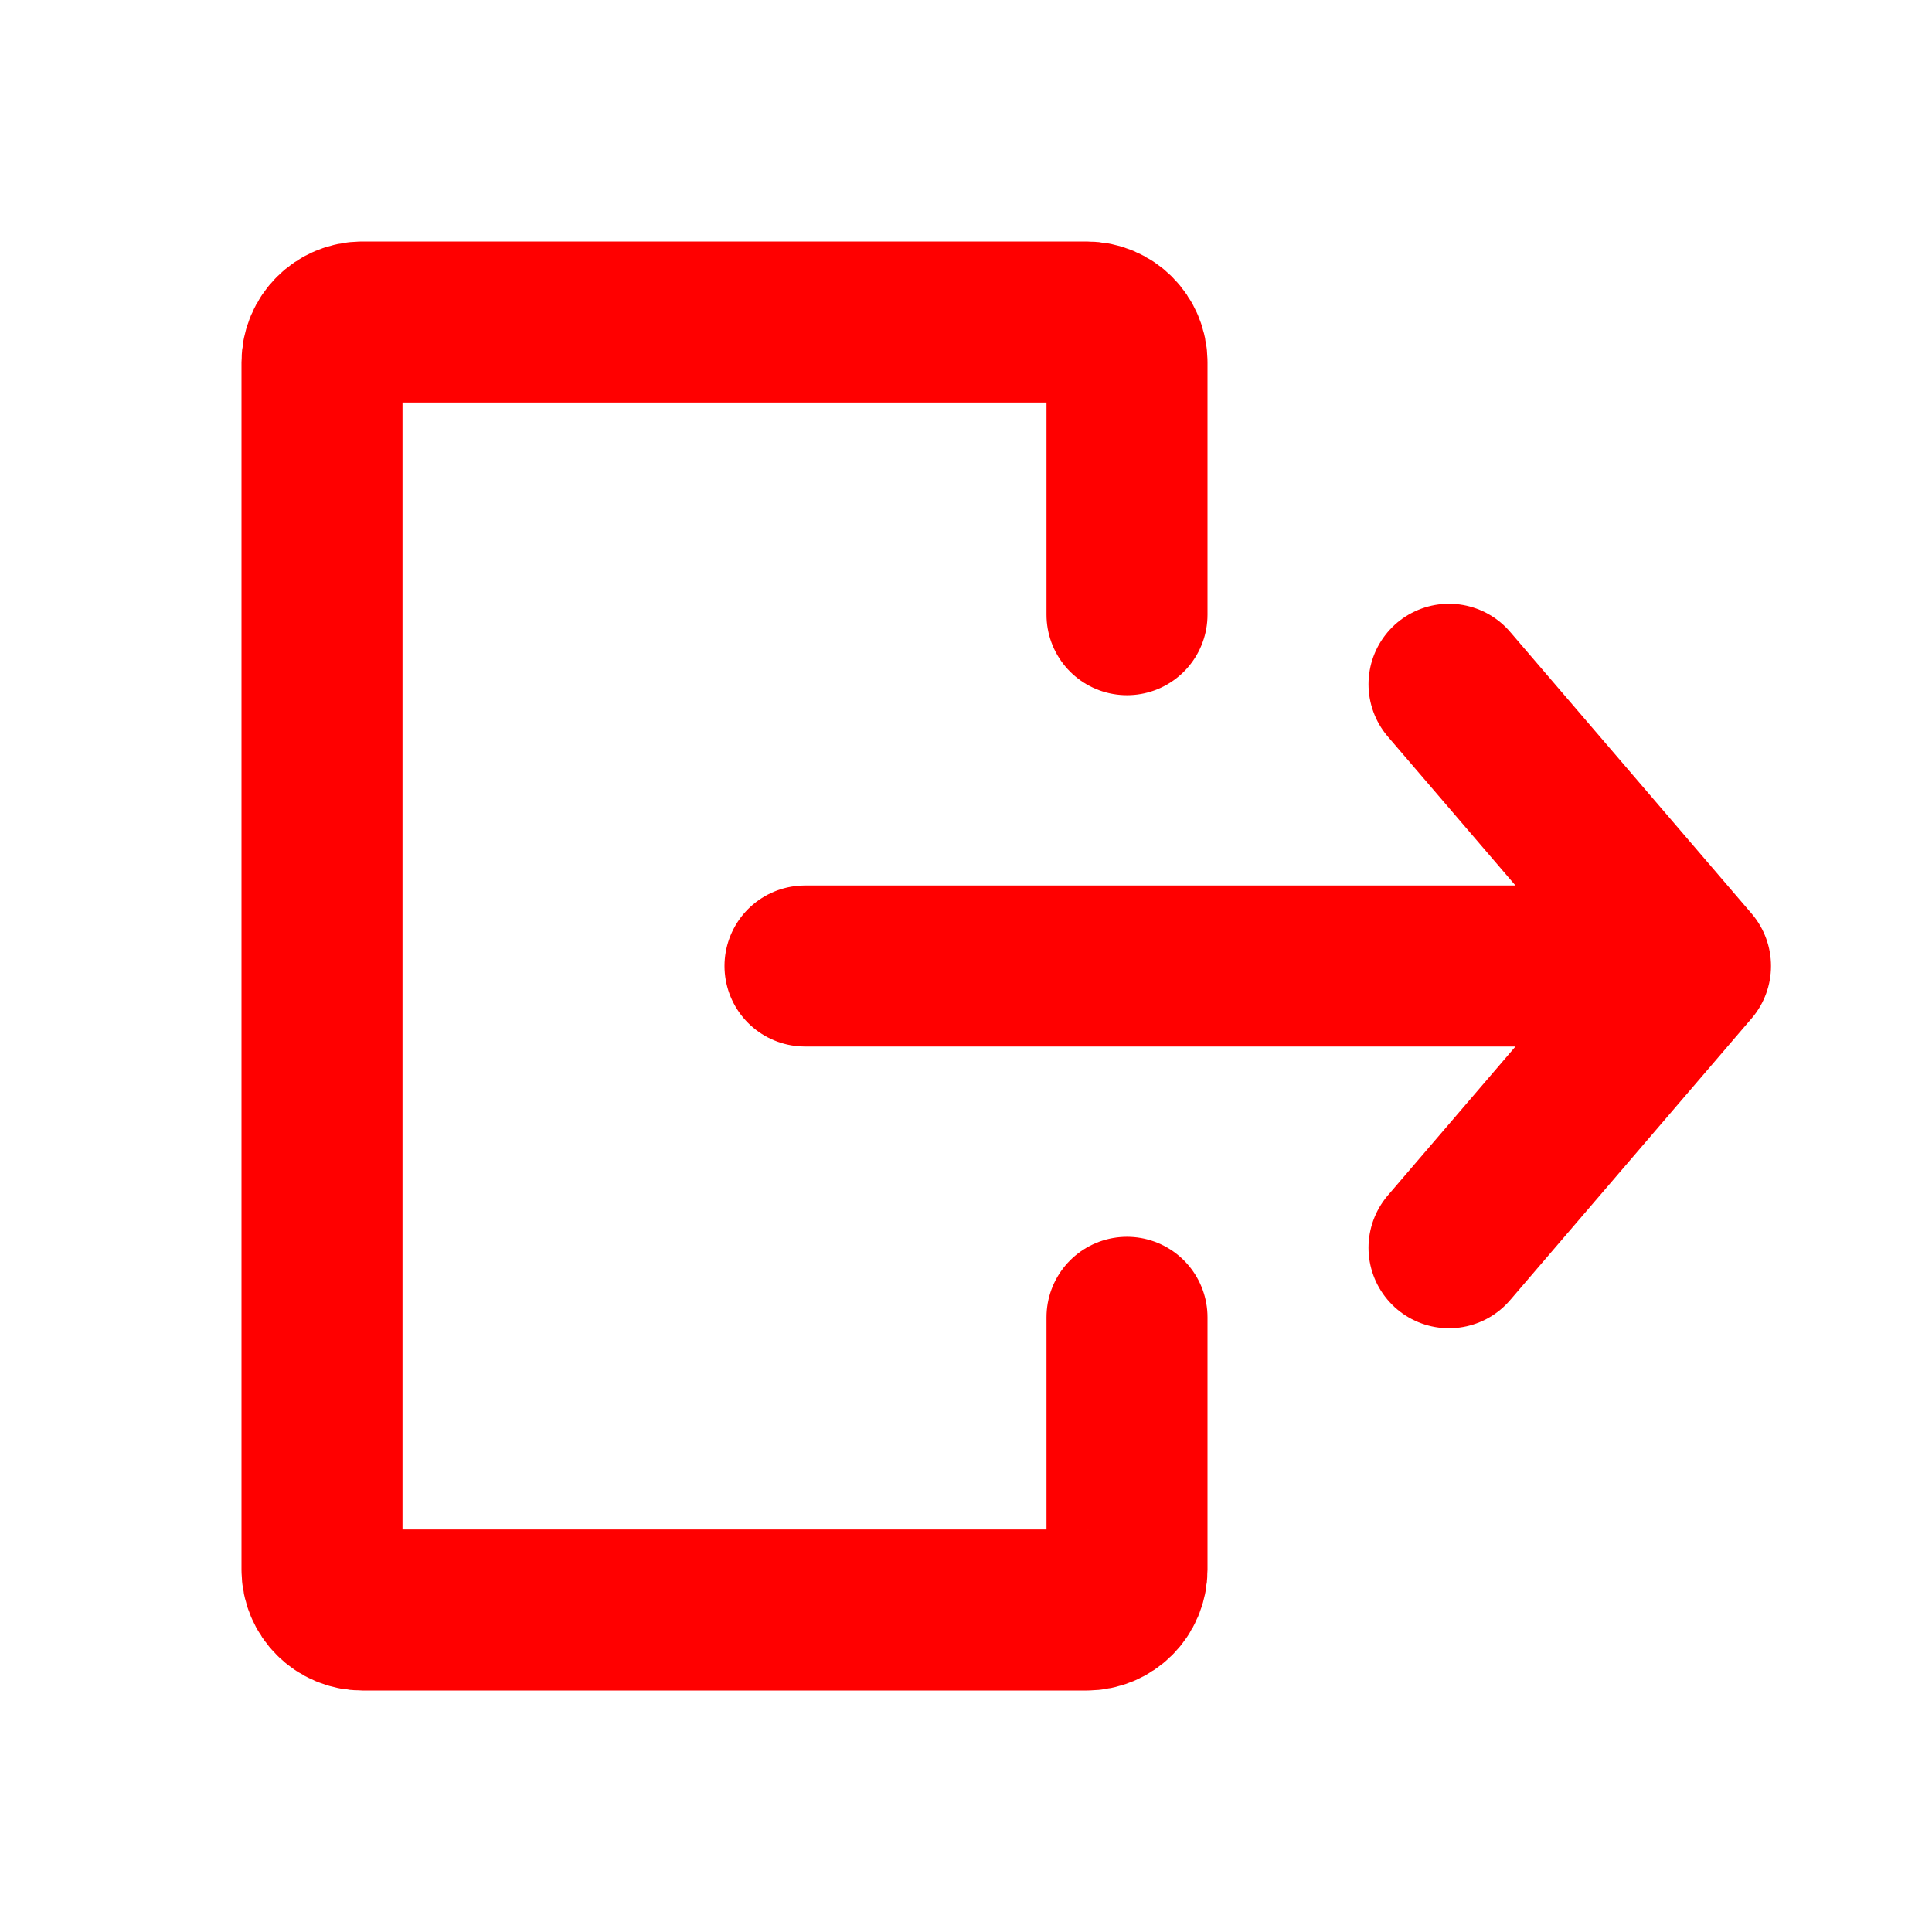
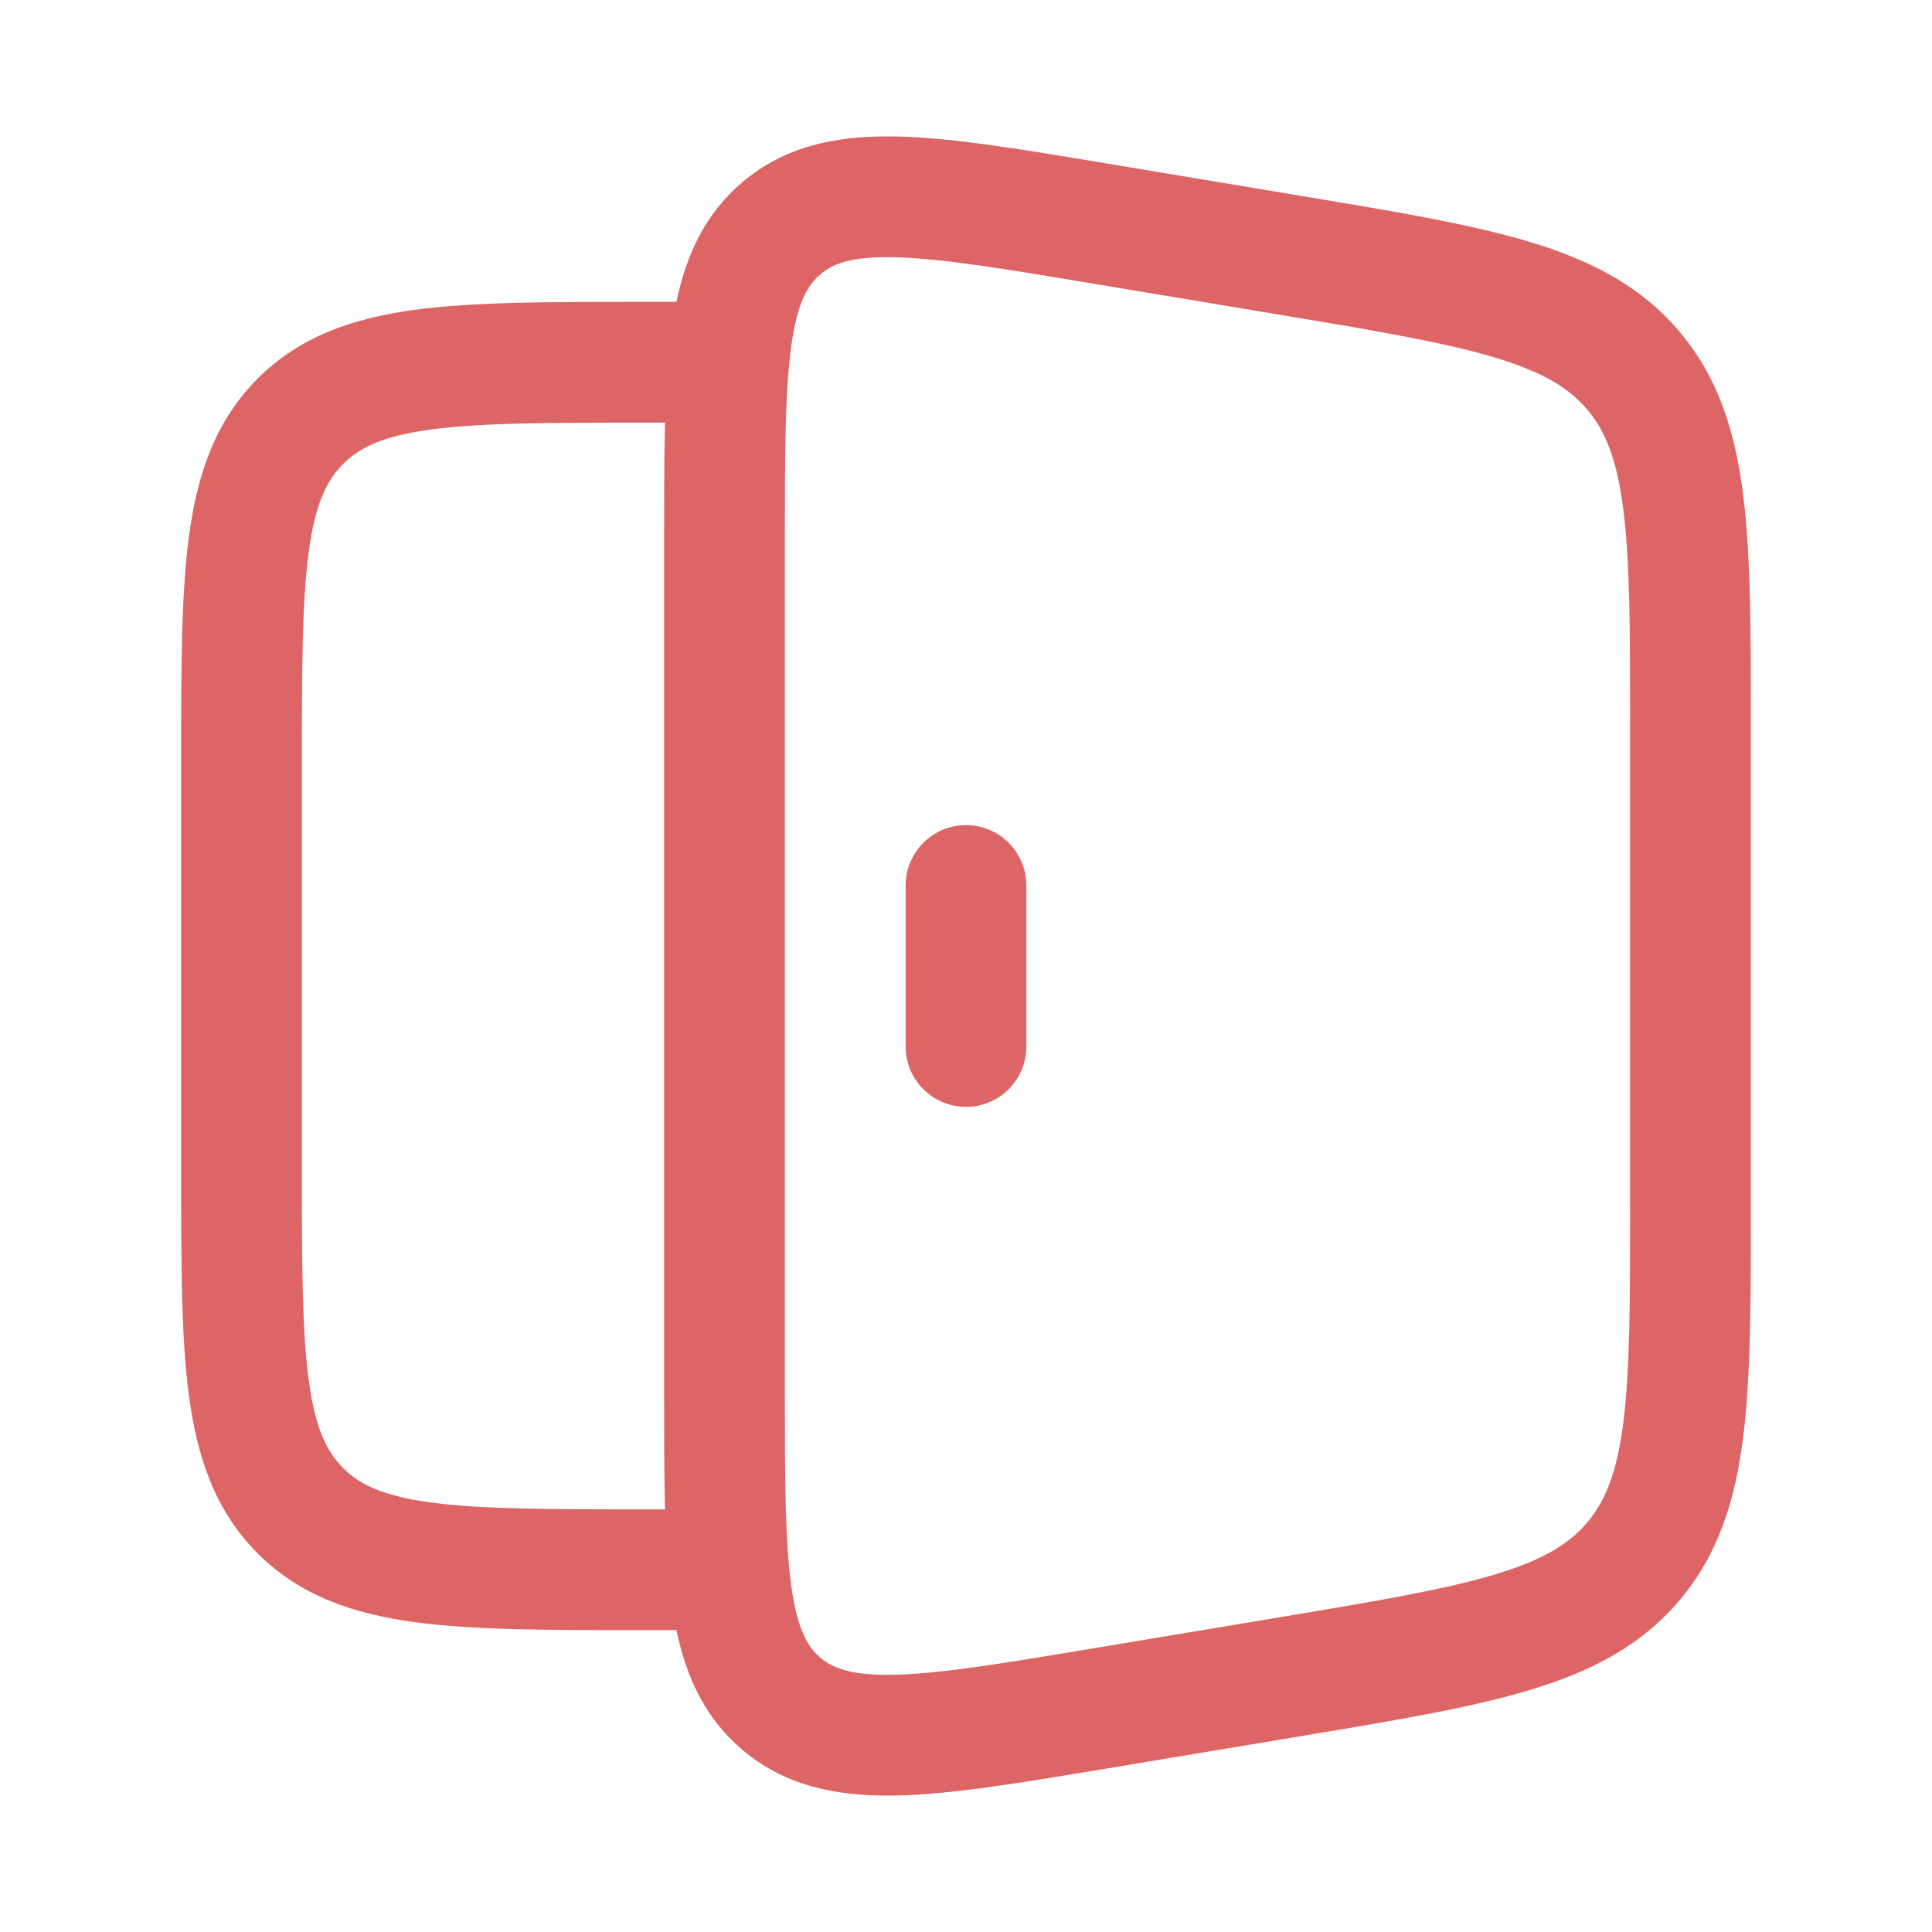
- <svg xmlns="http://www.w3.org/2000/svg" width="800px" height="800px" viewBox="0 0 24 24" fill="none" stroke="#ff0000">
+ <svg xmlns="http://www.w3.org/2000/svg" width="800px" height="800px" viewBox="0 0 24 24" fill="none">
  <g id="SVGRepo_bgCarrier" stroke-width="0" />
  <g id="SVGRepo_tracerCarrier" stroke-linecap="round" stroke-linejoin="round" />
  <g id="SVGRepo_iconCarrier">
-     <path d="M14 7.636L14 4.5C14 4.224 13.776 4 13.5 4L4.5 4C4.224 4 4 4.224 4 4.5L4 19.5C4 19.776 4.224 20 4.5 20L13.5 20C13.776 20 14 19.776 14 19.5L14 16.364" stroke="#ff0000" stroke-width="2" stroke-linecap="round" stroke-linejoin="round" />
-     <path d="M10 12L21 12M21 12L18 8.5M21 12L18 15.5" stroke="#ff0000" stroke-width="2" stroke-linecap="round" stroke-linejoin="round" />
+     <path d="M12.75 11C12.75 10.586 12.414 10.25 12 10.25C11.586 10.25 11.25 10.586 11.25 11V13C11.25 13.414 11.586 13.75 12 13.75C12.414 13.75 12.75 13.414 12.75 13V11Z" fill="#DD6565" />
+     <path fill-rule="evenodd" clip-rule="evenodd" d="M13.725 2.027L16.159 2.433C17.314 2.625 18.251 2.781 18.983 2.999C19.746 3.227 20.376 3.545 20.861 4.117C21.346 4.69 21.557 5.364 21.655 6.154C21.75 6.912 21.75 7.862 21.75 9.033V14.967C21.75 16.138 21.75 17.088 21.655 17.846C21.557 18.636 21.346 19.31 20.861 19.883C20.376 20.455 19.746 20.773 18.983 21C18.251 21.219 17.314 21.375 16.159 21.567L13.725 21.973C12.691 22.145 11.837 22.288 11.155 22.304C10.439 22.321 9.776 22.206 9.222 21.737C8.755 21.342 8.524 20.827 8.403 20.25H7.946C6.814 20.25 5.888 20.25 5.157 20.152C4.393 20.049 3.731 19.827 3.202 19.298C2.673 18.769 2.451 18.107 2.348 17.343C2.25 16.612 2.25 15.687 2.25 14.554V9.446C2.25 8.313 2.25 7.388 2.348 6.657C2.451 5.893 2.673 5.231 3.202 4.702C3.731 4.173 4.393 3.951 5.157 3.848C5.888 3.75 6.813 3.75 7.946 3.75L8.403 3.75C8.524 3.173 8.755 2.658 9.222 2.263C9.776 1.794 10.439 1.679 11.155 1.696C11.837 1.712 12.692 1.855 13.725 2.027ZM8.25 17.335C8.25 17.851 8.25 18.323 8.261 18.75H8C6.8 18.75 5.976 18.748 5.357 18.665C4.759 18.585 4.466 18.441 4.263 18.237C4.059 18.034 3.915 17.741 3.835 17.143C3.752 16.524 3.75 15.7 3.75 14.5V9.5C3.75 8.3 3.752 7.476 3.835 6.857C3.915 6.259 4.059 5.966 4.263 5.763C4.466 5.559 4.759 5.415 5.357 5.335C5.976 5.252 6.8 5.25 8 5.25H8.261C8.25 5.677 8.25 6.149 8.25 6.665V17.335ZM11.119 3.196C10.576 3.182 10.346 3.277 10.192 3.407C10.038 3.537 9.907 3.749 9.831 4.286C9.752 4.844 9.75 5.603 9.75 6.722V17.278C9.75 18.397 9.752 19.156 9.831 19.713C9.907 20.251 10.038 20.463 10.192 20.593C10.346 20.723 10.576 20.817 11.119 20.804C11.682 20.791 12.431 20.668 13.534 20.484L15.863 20.096C17.079 19.893 17.923 19.751 18.555 19.563C19.167 19.381 19.491 19.179 19.717 18.913C19.942 18.646 20.088 18.294 20.167 17.66C20.249 17.006 20.25 16.15 20.25 14.917V9.083C20.25 7.85 20.249 6.994 20.167 6.34C20.088 5.706 19.942 5.353 19.717 5.087C19.491 4.821 19.167 4.619 18.555 4.437C17.923 4.249 17.079 4.107 15.863 3.904L13.534 3.516C12.431 3.332 11.682 3.209 11.119 3.196Z" fill="#DD6565" />
  </g>
</svg>
